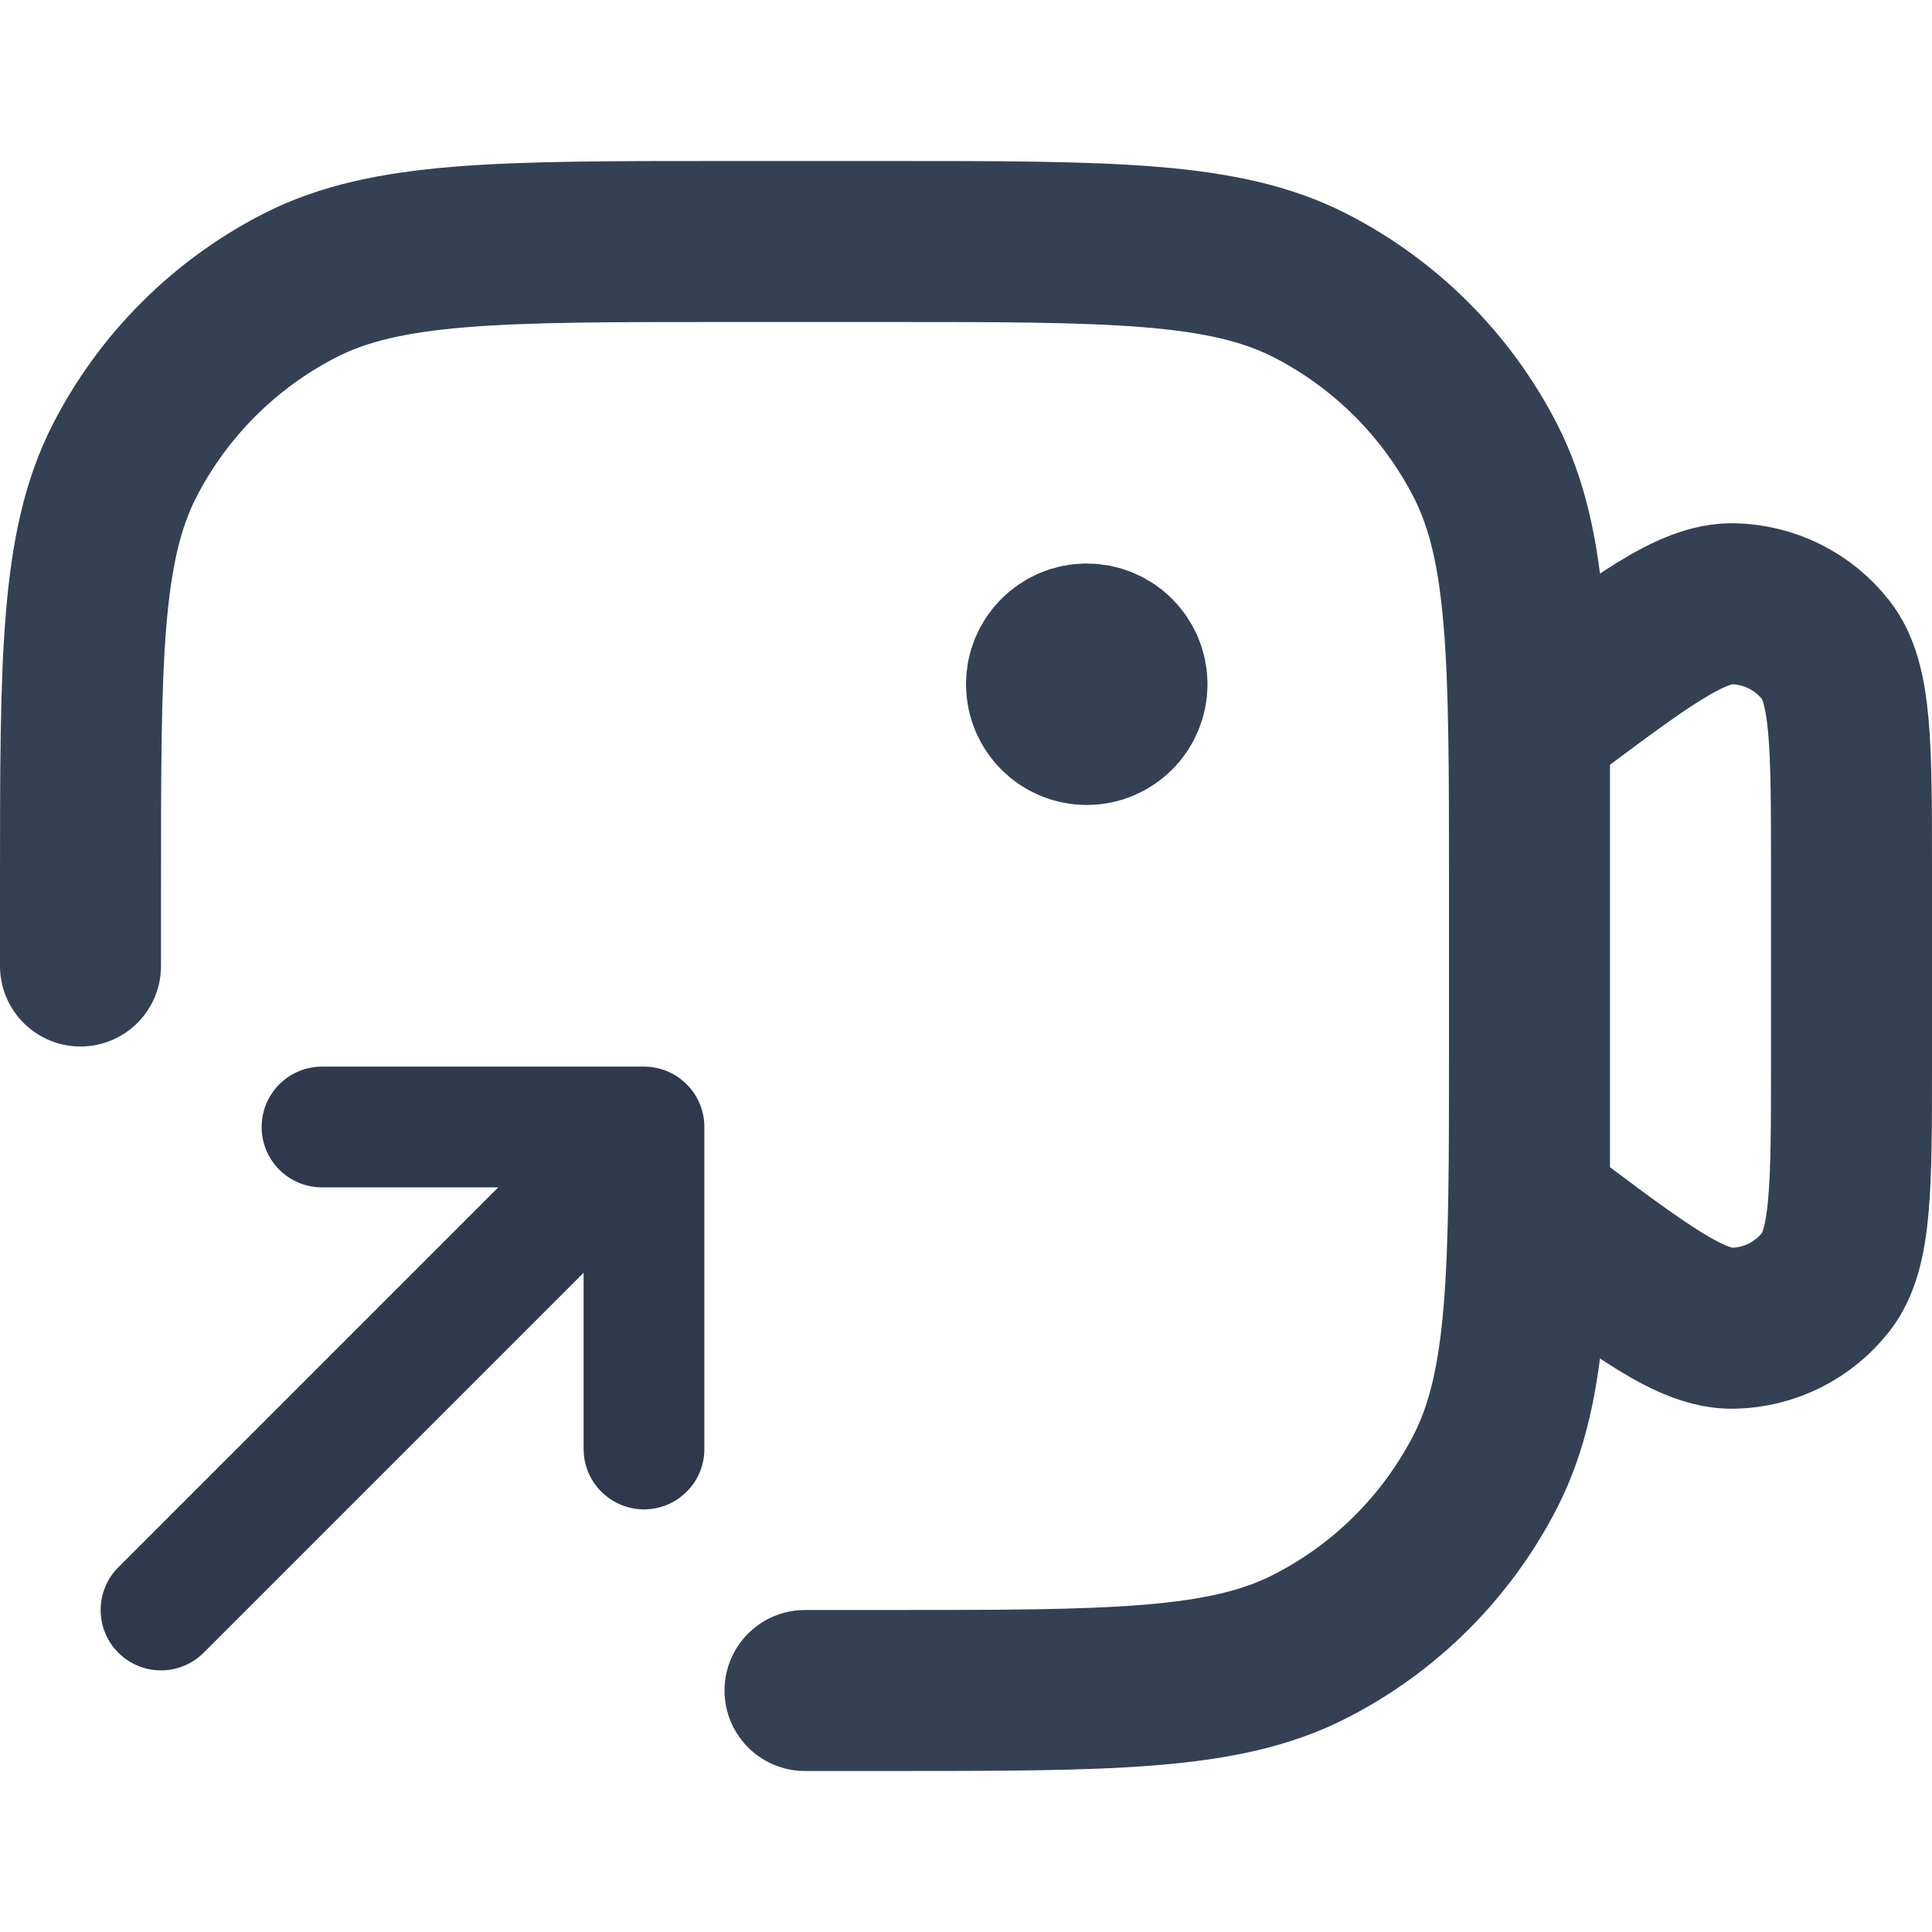
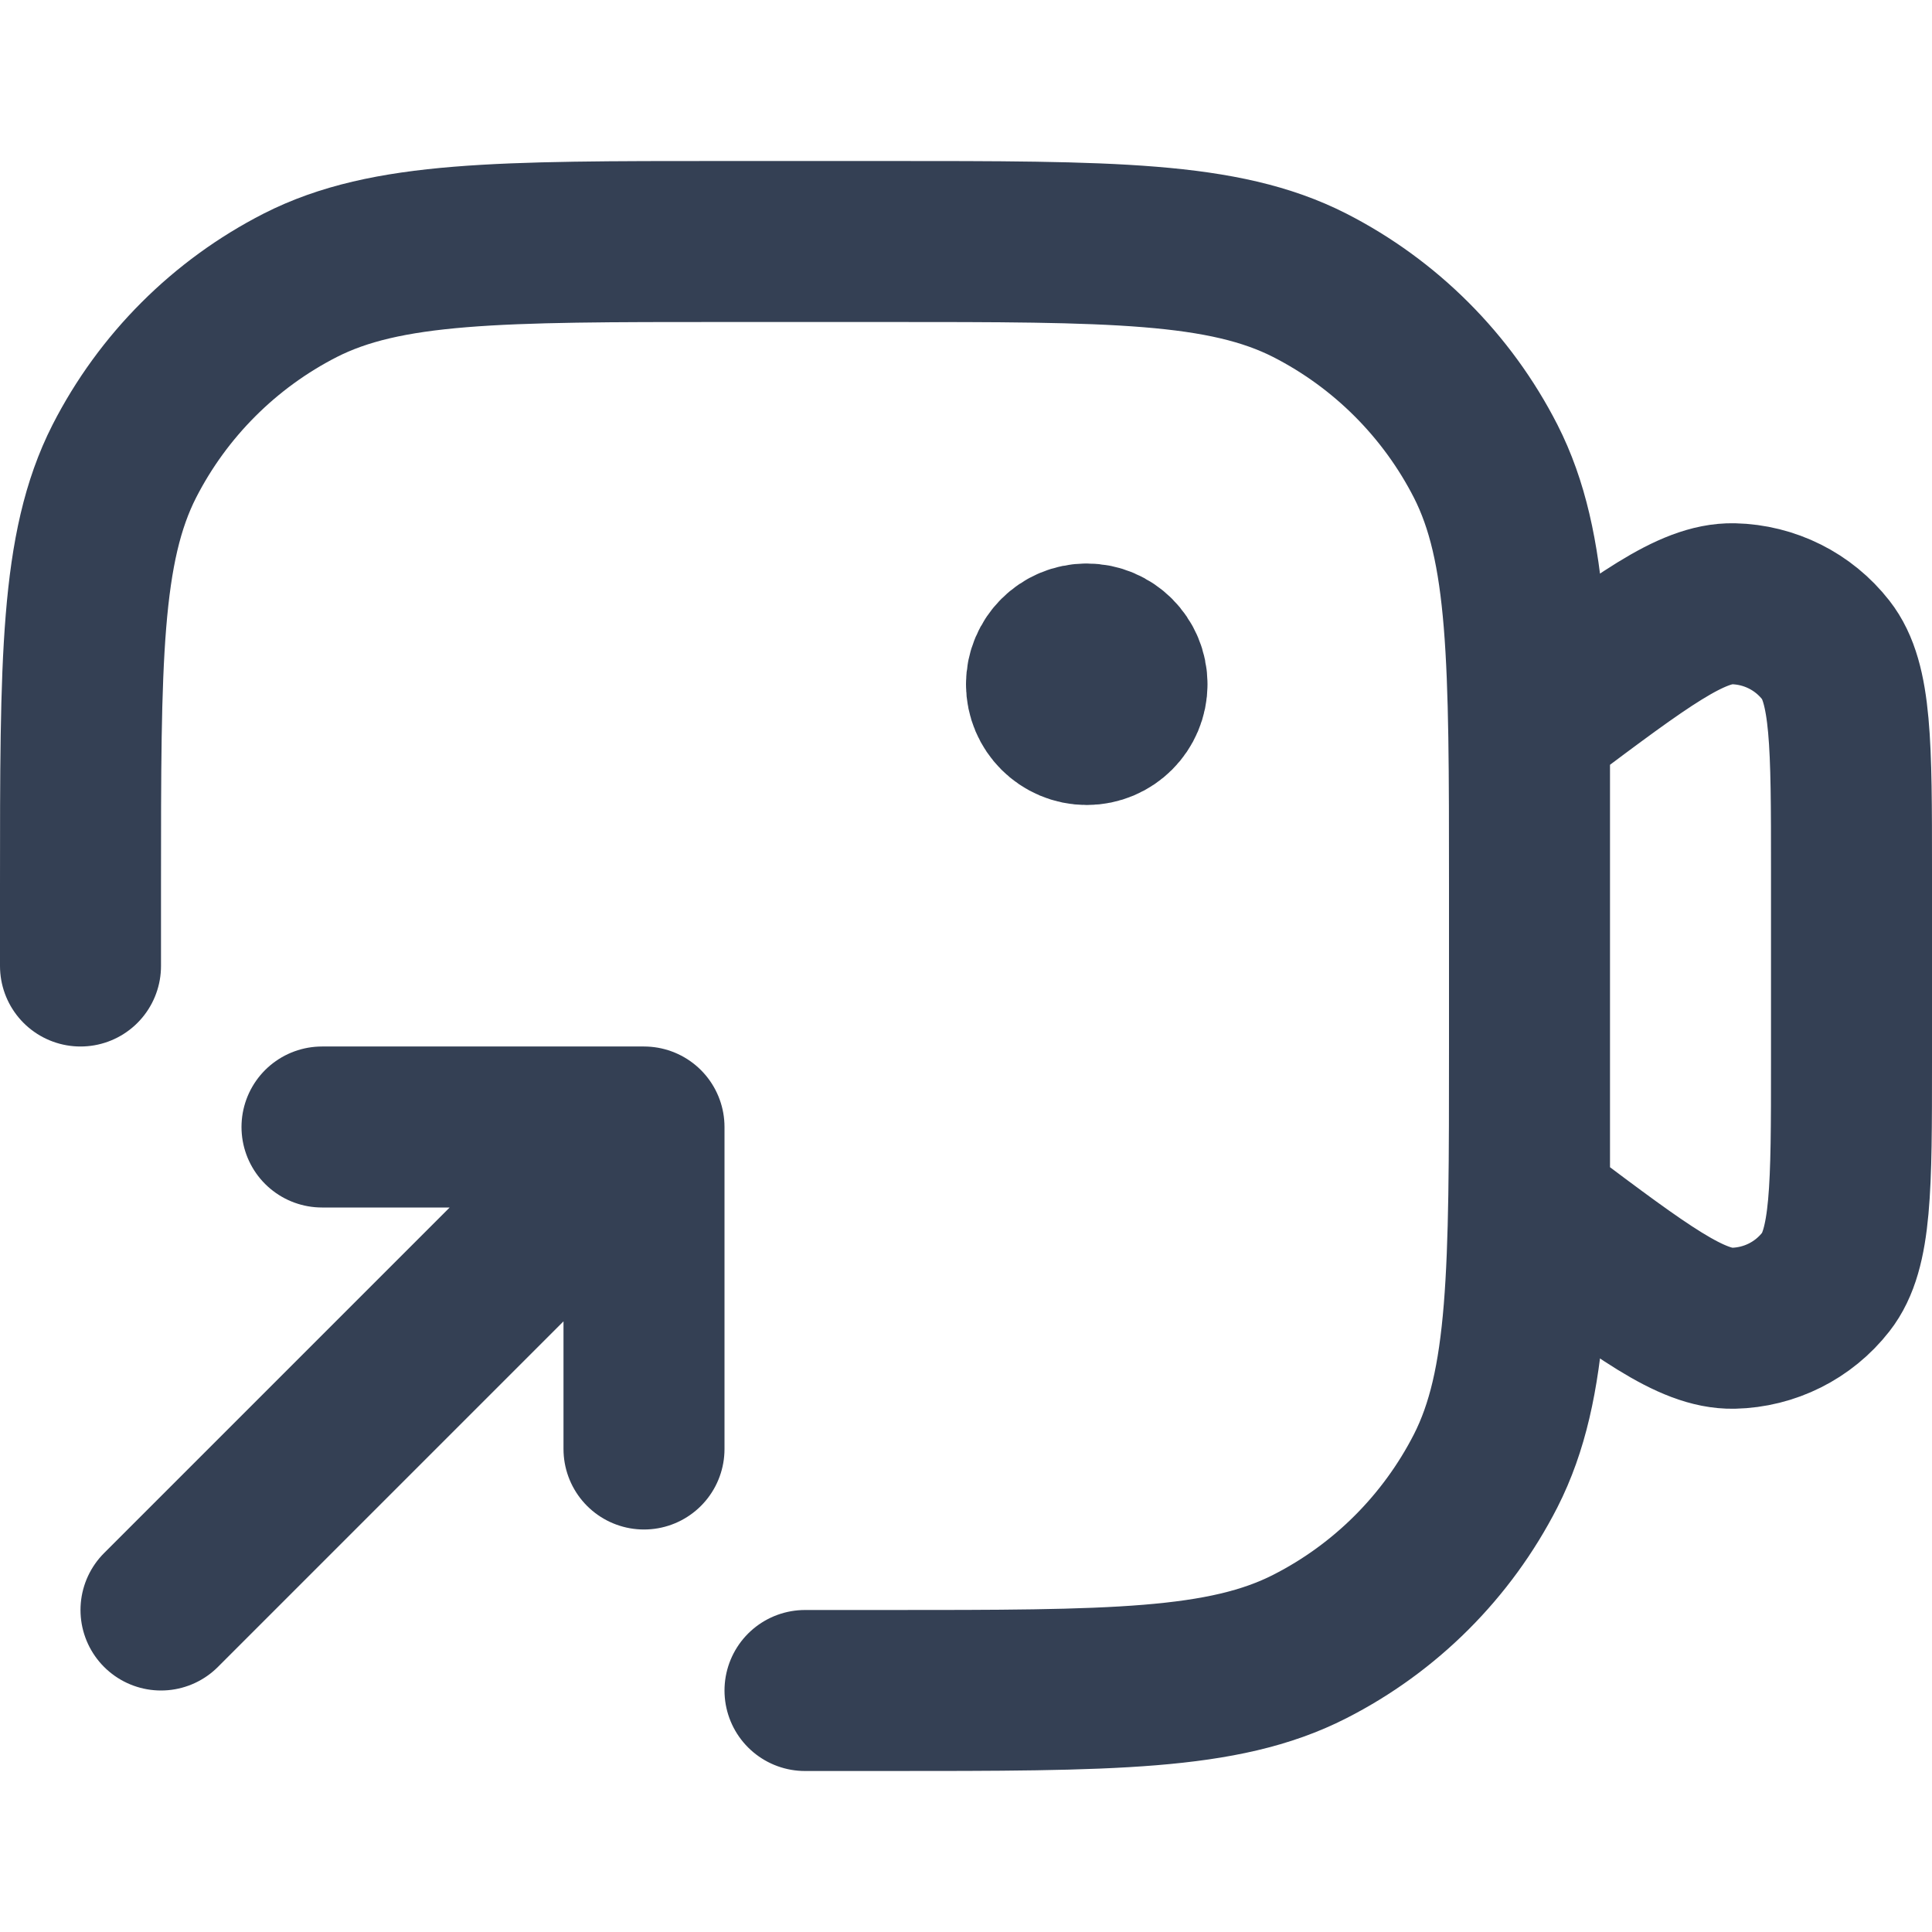
<svg xmlns="http://www.w3.org/2000/svg" width="12" height="12" viewBox="0 0 12 12" fill="none">
  <path d="M7 4.25C7 4.388 6.888 4.5 6.75 4.5C6.612 4.5 6.5 4.388 6.5 4.25M7 4.25C7 4.112 6.888 4 6.75 4C6.612 4 6.5 4.112 6.5 4.25M7 4.25H6.5M0.5 6V5.5C0.5 4.1 0.5 3.4 0.772 2.865C1.012 2.395 1.395 2.012 1.865 1.772C2.4 1.5 3.1 1.5 4.5 1.5H5.5C6.9 1.5 7.6 1.5 8.135 1.772C8.605 2.012 8.988 2.395 9.228 2.865C9.5 3.4 9.5 4.1 9.5 5.5V6.5C9.5 7.9 9.5 8.6 9.228 9.135C8.988 9.605 8.605 9.988 8.135 10.227C7.6 10.5 6.9 10.5 5.5 10.5H5M9.5 7.5L9.58 7.56C10.198 8.024 10.507 8.255 10.766 8.25C10.991 8.245 11.202 8.14 11.341 7.962C11.5 7.759 11.5 7.373 11.5 6.6V5.4C11.5 4.628 11.5 4.241 11.341 4.038C11.202 3.86 10.991 3.755 10.766 3.75C10.507 3.745 10.198 3.977 9.58 4.44L9.5 4.5V7.5Z" stroke="#344054" stroke-linecap="round" stroke-linejoin="round" />
-   <path d="M1 10L4 7M4 7H2M4 7V9" stroke="#2F384C" stroke-width="0.75" stroke-linecap="round" stroke-linejoin="round" />
+   <path d="M1 10L4 7M4 7H2M4 7V9" stroke="#344054" stroke-linecap="round" stroke-linejoin="round" />
</svg>
